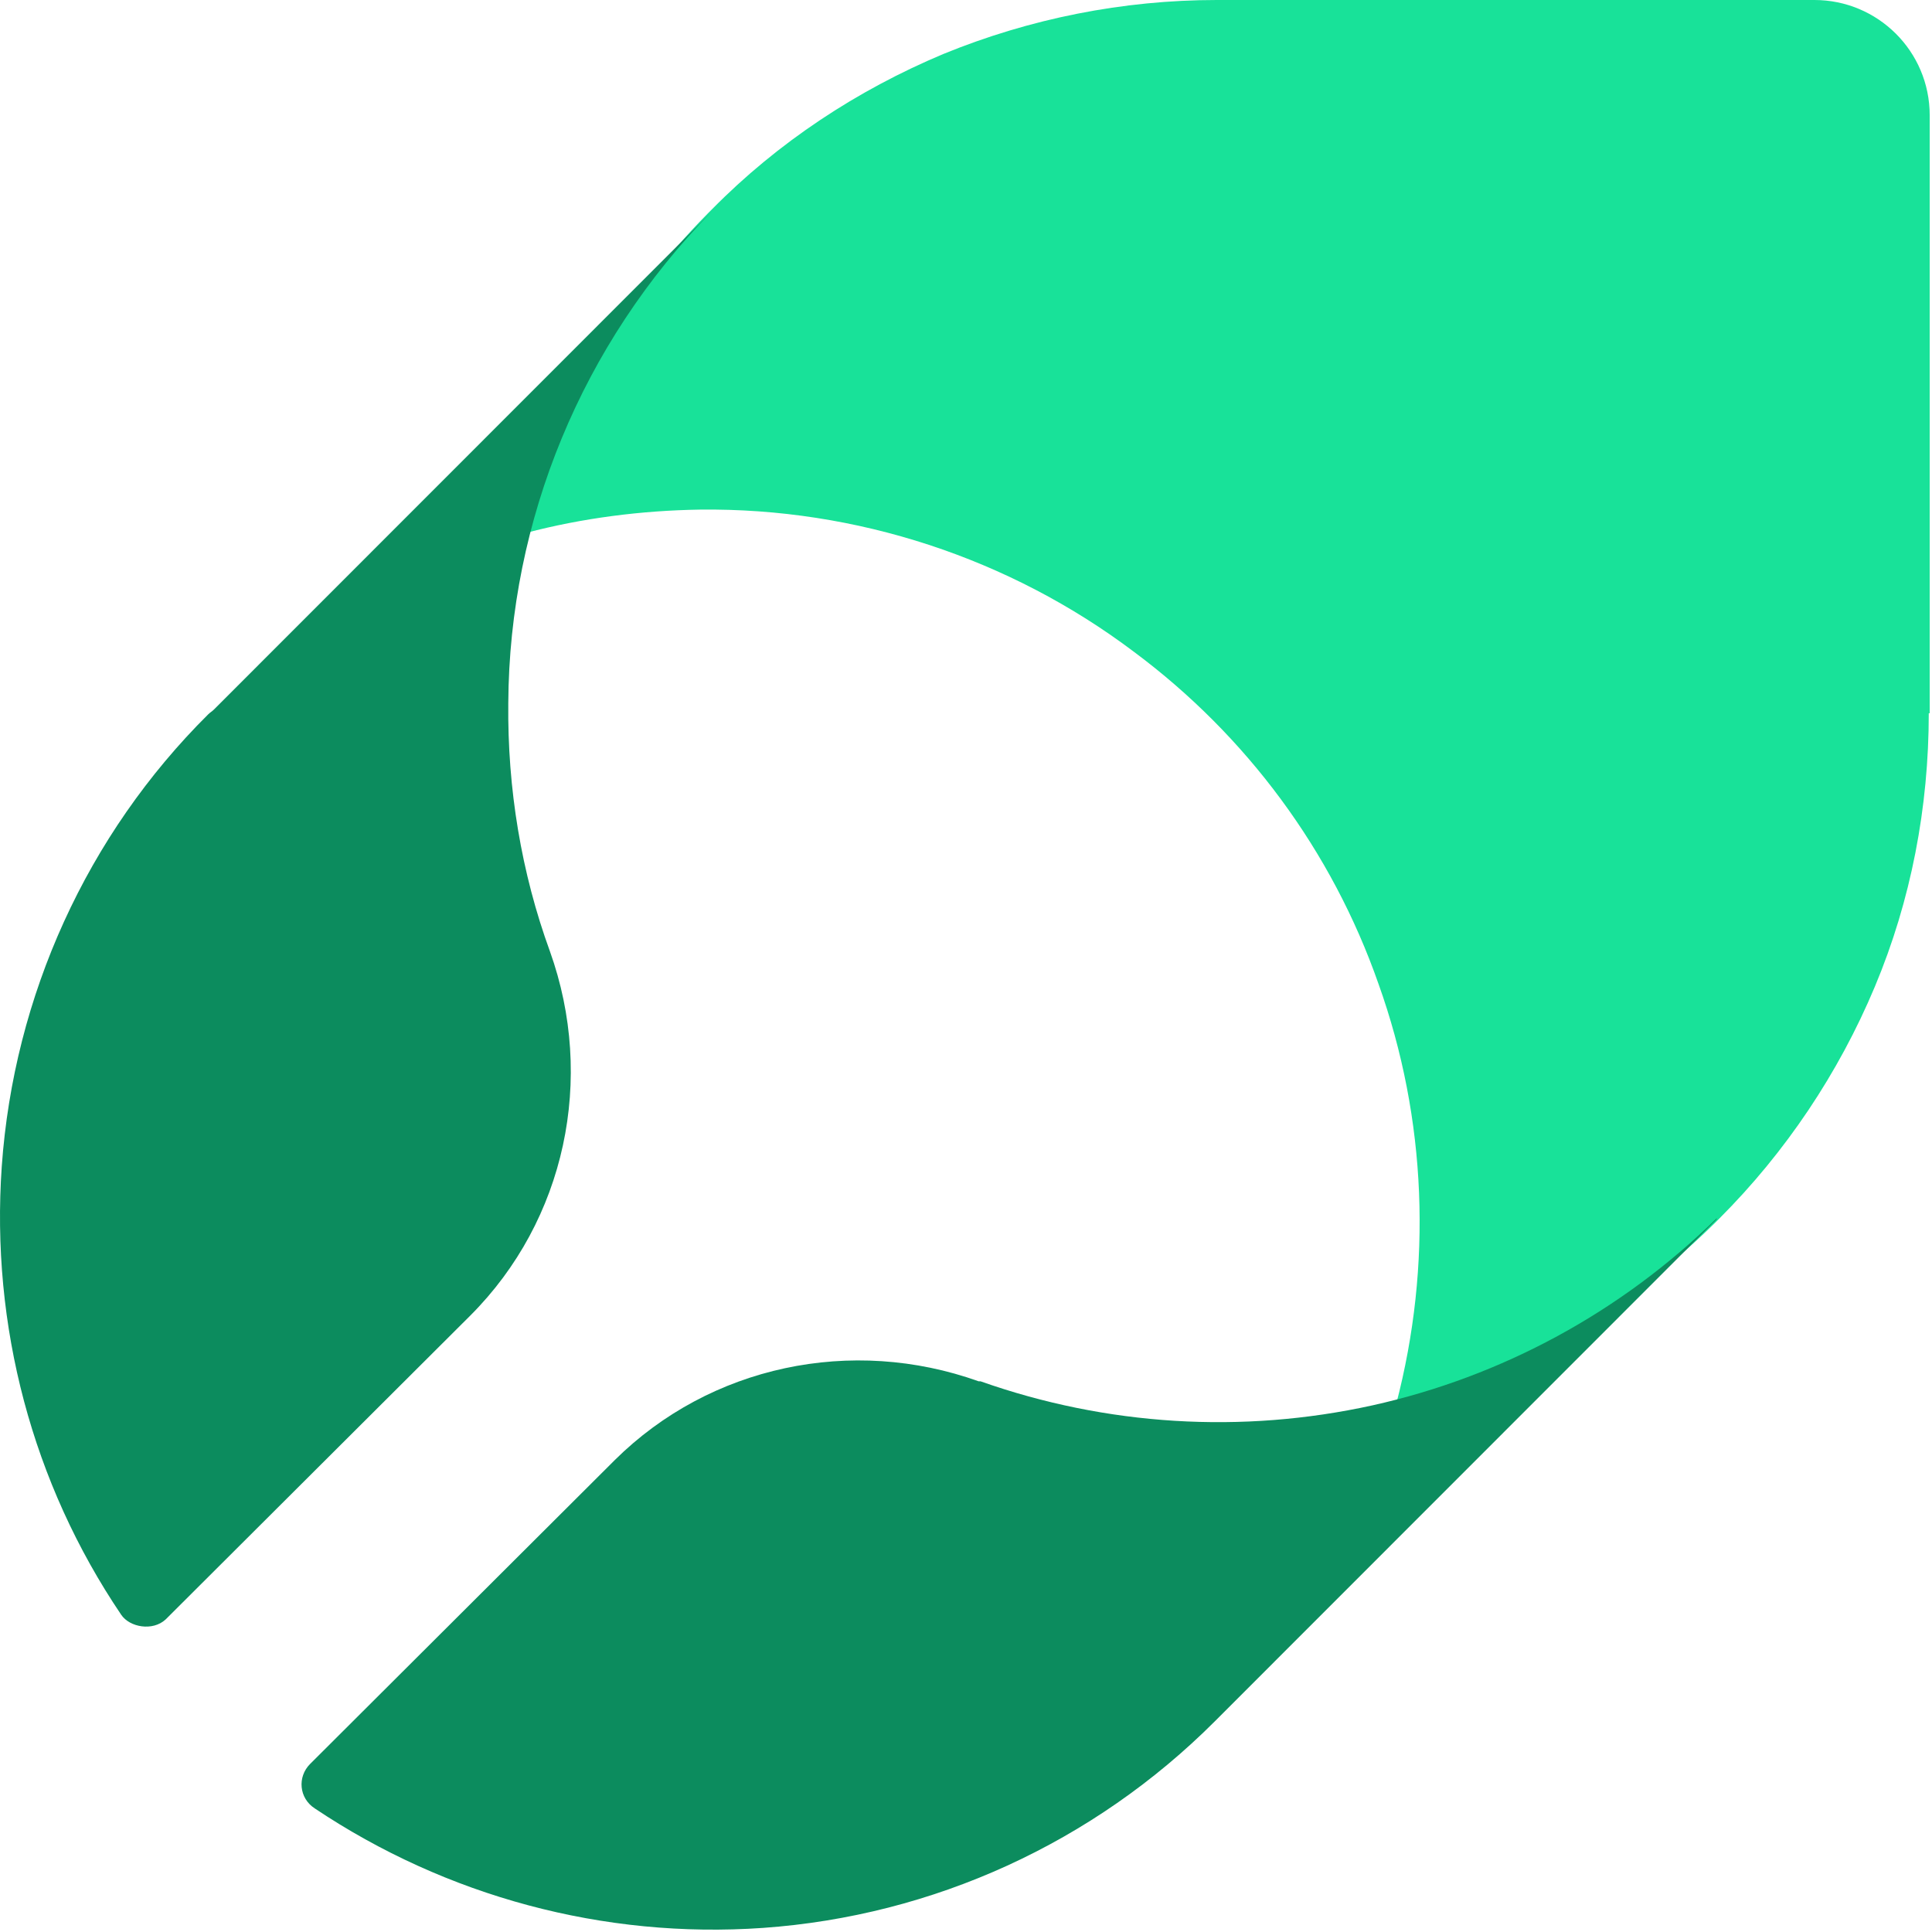
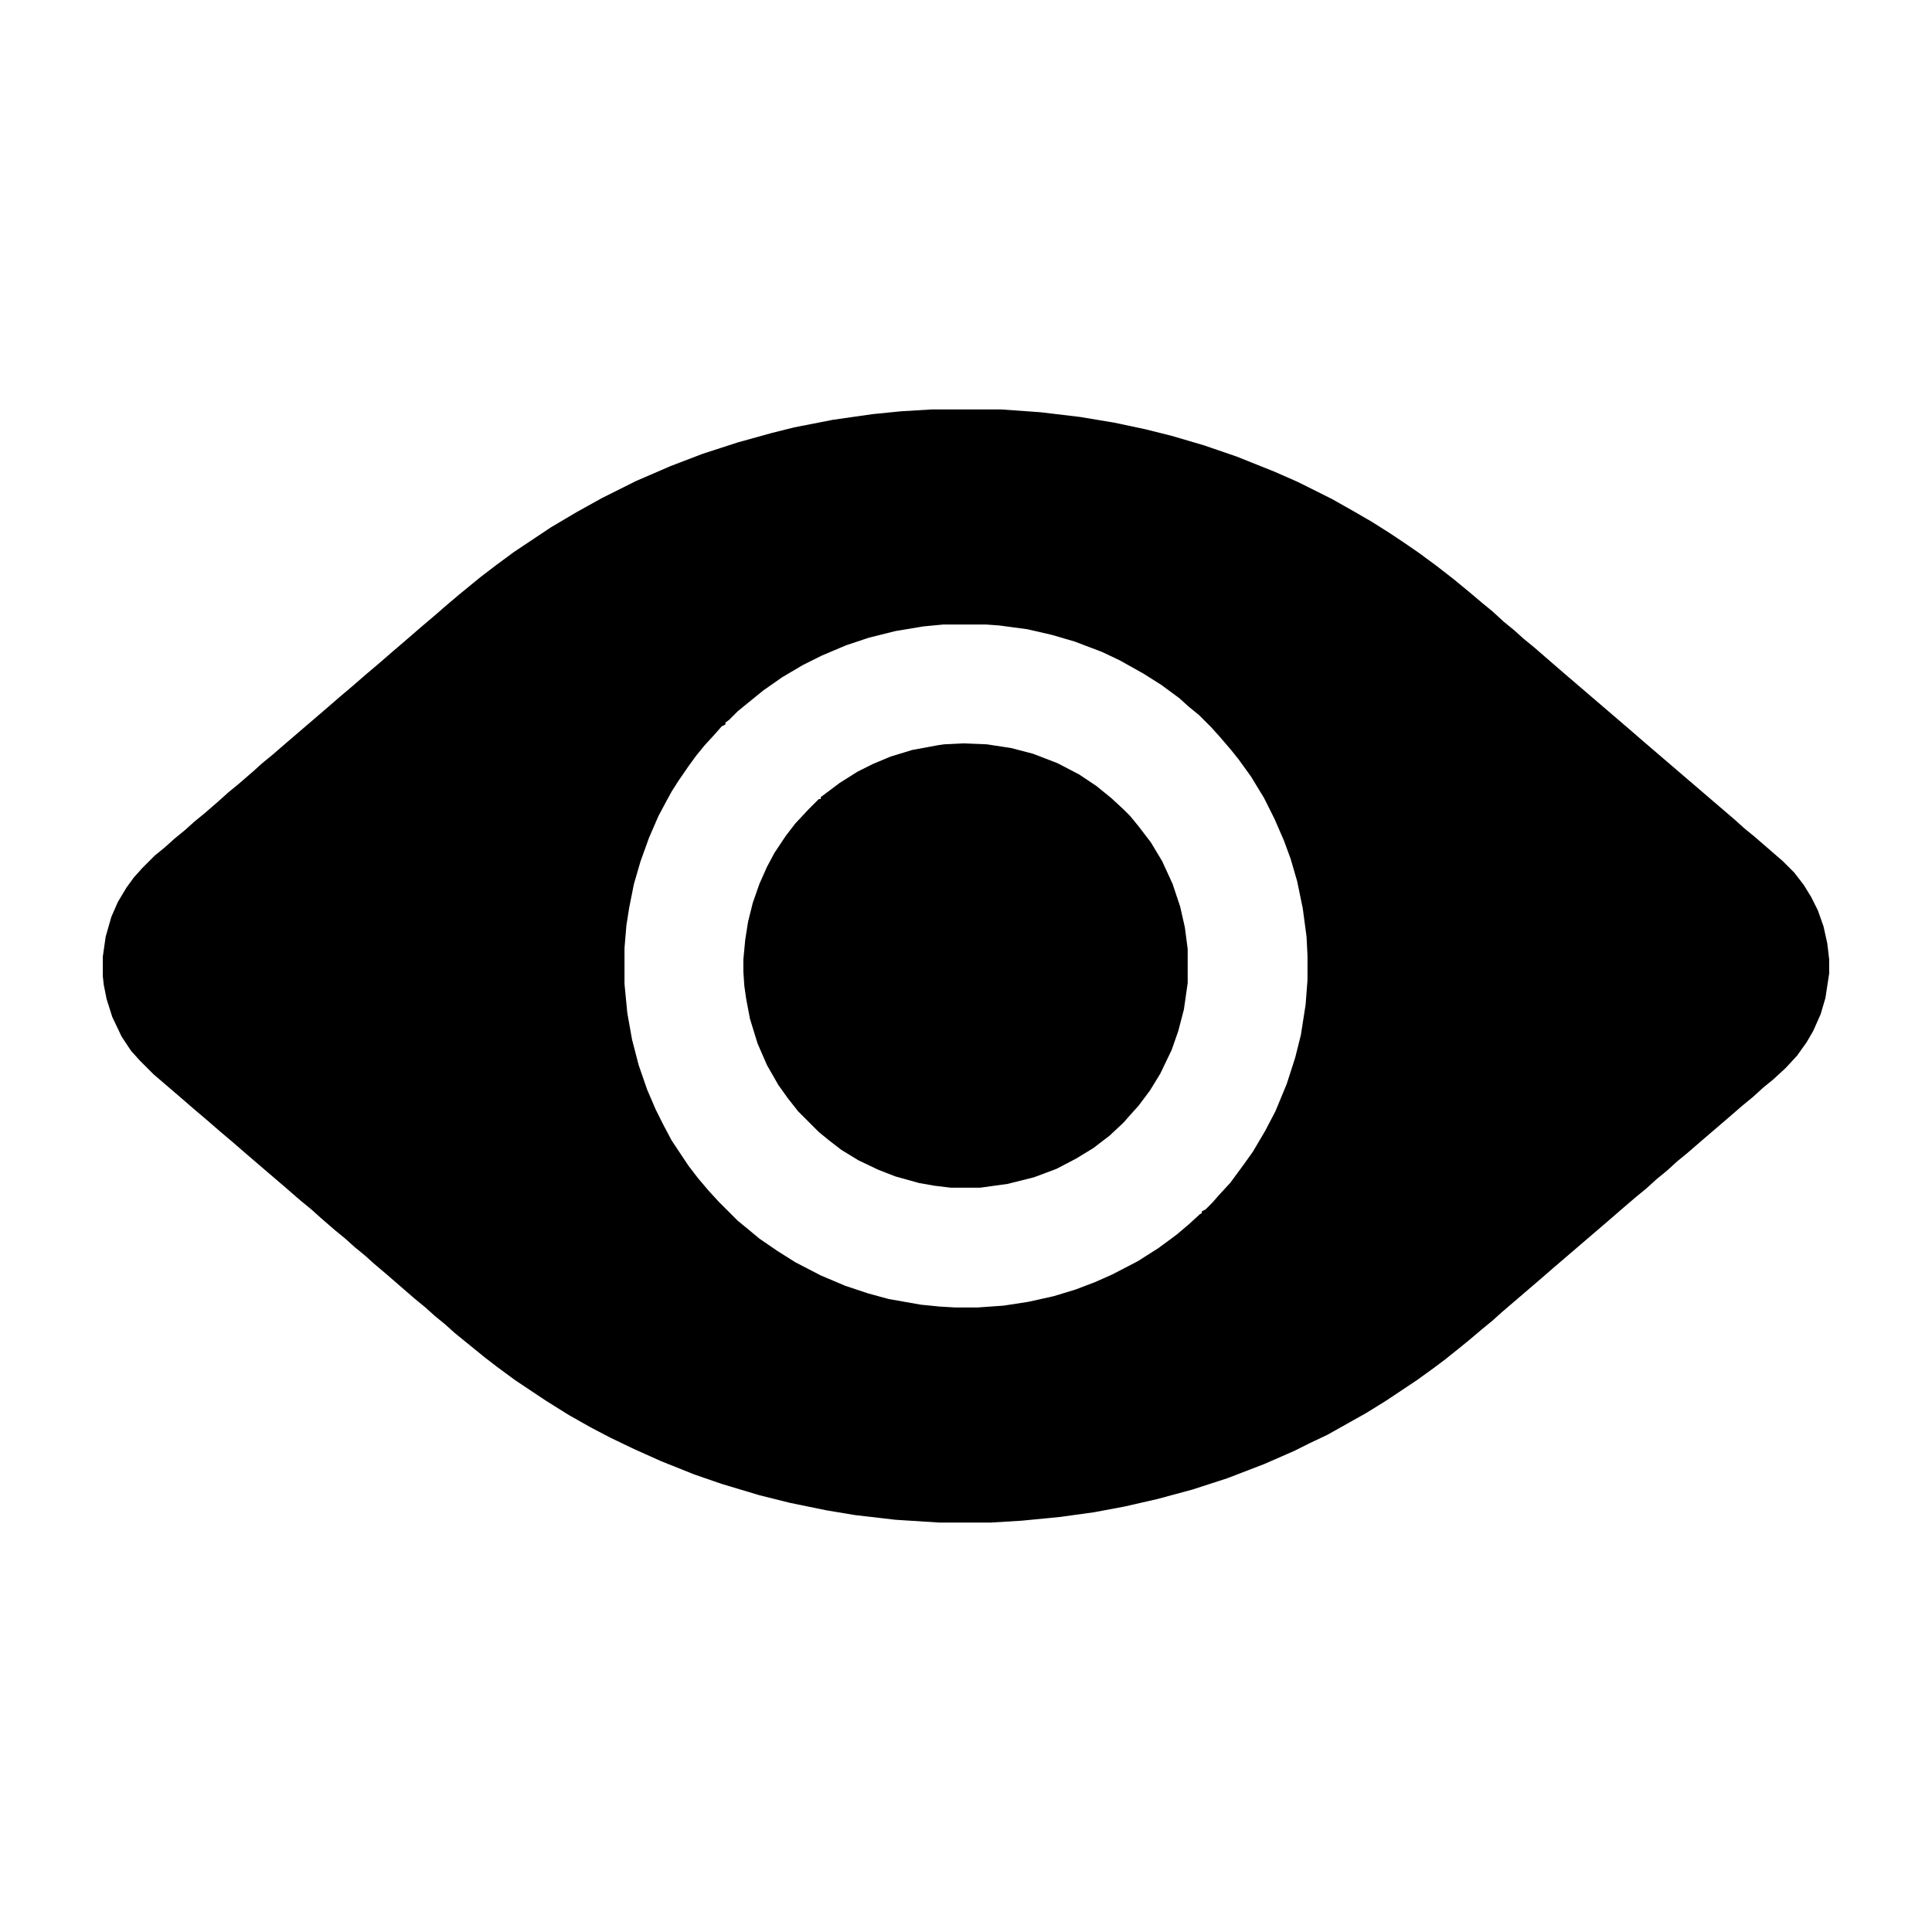
- <svg xmlns="http://www.w3.org/2000/svg" width="502" height="502" viewBox="0 0 502 502" fill="none">
-   <path d="M501.402 185.33V29.962C501.402 13.29 487.876 0 471.453 0H316.156C291.763 0 267.611 4.832 245.15 14.014C222.689 23.438 202.16 36.969 185.012 54.367L183.804 55.575C161.101 78.53 144.92 107.042 136.708 138.454C151.441 134.588 166.656 132.655 181.871 132.413C222.447 131.93 262.298 144.978 294.661 169.383C323.885 191.13 346.104 221.092 358.18 255.645C370.739 290.681 372.188 328.859 362.769 364.862C393.925 356.647 422.666 340.457 445.611 317.744L446.818 316.536C463.966 299.38 477.732 278.841 487.151 256.37C496.571 233.898 501.16 209.735 501.16 185.33H501.402Z" fill="#18E299" />
-   <path d="M132.071 182.706C132.312 135.044 151.32 89.307 184.764 55.125L55.557 184.391C55.076 184.873 54.594 185.113 54.113 185.595C22.593 216.888 3.586 258.774 0.458 303.066C-2.43 344.47 8.397 385.392 31.496 419.575C33.699 422.835 39.677 423.907 43.046 420.778L122.206 341.822C146.989 317.028 154.689 280.198 142.899 247.219C135.44 226.758 131.831 204.852 132.071 182.706Z" fill="#0C8C5E" />
-   <path d="M446.067 316.547C421.284 340.86 390.245 357.71 356.56 365.172C322.634 372.635 287.506 370.468 254.783 358.914C254.783 358.914 254.542 358.914 254.301 358.914C221.338 347.118 184.525 354.821 159.742 379.375L80.581 458.331C77.212 461.701 77.694 467.238 81.784 469.885C115.95 492.754 156.855 503.827 198.24 500.938C242.512 497.809 284.137 478.792 315.656 447.258L316.859 446.054L446.067 316.788V316.547Z" fill="#0C8C5E" />
+ <svg xmlns="http://www.w3.org/2000/svg" version="1.1" viewBox="0 0 2048 2048">
+   <path transform="translate(988,434)" d="m0 0h73l42 3 42 5 36 6 33 7 28 7 34 10 35 12 40 16 25 11 36 18 23 13 19 11 19 12 15 10 16 11 19 14 18 14 17 14 13 11 11 9 12 11 11 9 10 9 11 9 30 26 70 60 15 13 98 84 10 9 11 9 30 26 12 12 10 13 8 13 7 14 6 17 4 18 2 17v15l-4 26-5 17-8 18-7 12-10 14-12 13-13 12-11 9-11 10-11 9-15 13-28 24-15 13-11 9-11 10-11 9-11 10-11 9-14 12-15 13-56 48-15 13-42 36-10 9-11 9-13 11-11 9-15 12-12 9-18 13-33 22-21 13-41 23-19 9-16 8-32 14-39 15-37 12-37 10-35 8-32 6-36 5-41 4-33 2h-54l-47-3-43-5-30-5-39-8-32-8-40-12-29-10-35-14-29-13-25-12-21-11-23-13-24-15-33-22-19-14-13-10-32-26-10-9-11-9-10-9-11-9-30-26-13-11-10-9-11-9-10-9-11-9-15-13-10-9-11-9-15-13-42-36-15-13-13-11-15-13-13-11-15-13-28-24-15-15-9-10-10-15-10-21-6-19-3-15-1-9v-21l3-21 6-21 7-16 9-15 8-11 9-10 13-13 11-9 10-9 11-9 10-9 11-9 15-13 10-9 11-9 15-13 10-9 11-9 15-13 42-36 15-13 13-11 15-13 13-11 15-13 14-12 15-13 13-11 15-13 13-11 22-18 17-13 19-14 39-26 27-16 27-15 36-18 37-16 34-13 37-12 36-10 24-6 41-8 42-6 30-3zm12 228-21 2-30 5-28 7-24 8-26 11-20 10-22 13-20 14-16 13-11 9-9 9-4 3v2l-4 2-7 8-11 12-9 11-8 11-11 16-7 11-6 11-8 15-10 23-9 25-7 24-5 25-3 19-2 24v38l3 31 5 28 7 27 9 26 9 21 8 16 9 17 18 27 10 13 11 13 11 12 20 20 11 9 12 10 19 13 19 12 27 14 26 11 24 8 22 6 34 6 20 2 17 1h23l28-2 26-4 27-6 23-7 21-8 18-8 27-14 22-14 19-14 13-11 12-11 2-1v-2l4-2 7-7 7-8 12-13 14-19 10-14 13-22 11-21 12-29 9-28 6-24 5-32 2-26v-26l-1-20-4-30-6-29-7-24-7-19-10-23-11-22-14-23-13-18-8-10-12-14-9-10-13-13-11-9-10-9-19-14-19-12-25-14-19-9-29-11-24-7-26-6-30-4-14-1z" />
+   <path transform="translate(1021,788)" d="m0 0 25 1 26 4 23 6 26 10 23 12 18 12 16 13 13 12 7 7 9 11 13 17 12 20 11 24 8 24 5 22 3 23v36l-4 28-6 23-7 20-12 25-11 18-12 16-9 10-7 8-15 14-17 13-18 11-21 11-24 9-28 7-29 4h-31l-17-2-17-3-25-7-18-7-21-10-18-11-13-10-11-9-22-22-11-14-10-14-12-21-10-23-8-26-4-21-2-14-1-15v-13l2-21 3-19 5-20 7-20 8-18 8-15 12-18 10-13 14-15 11-11h2v-2l20-15 19-12 16-8 19-8 23-7 27-5 7-1z" />
</svg>
